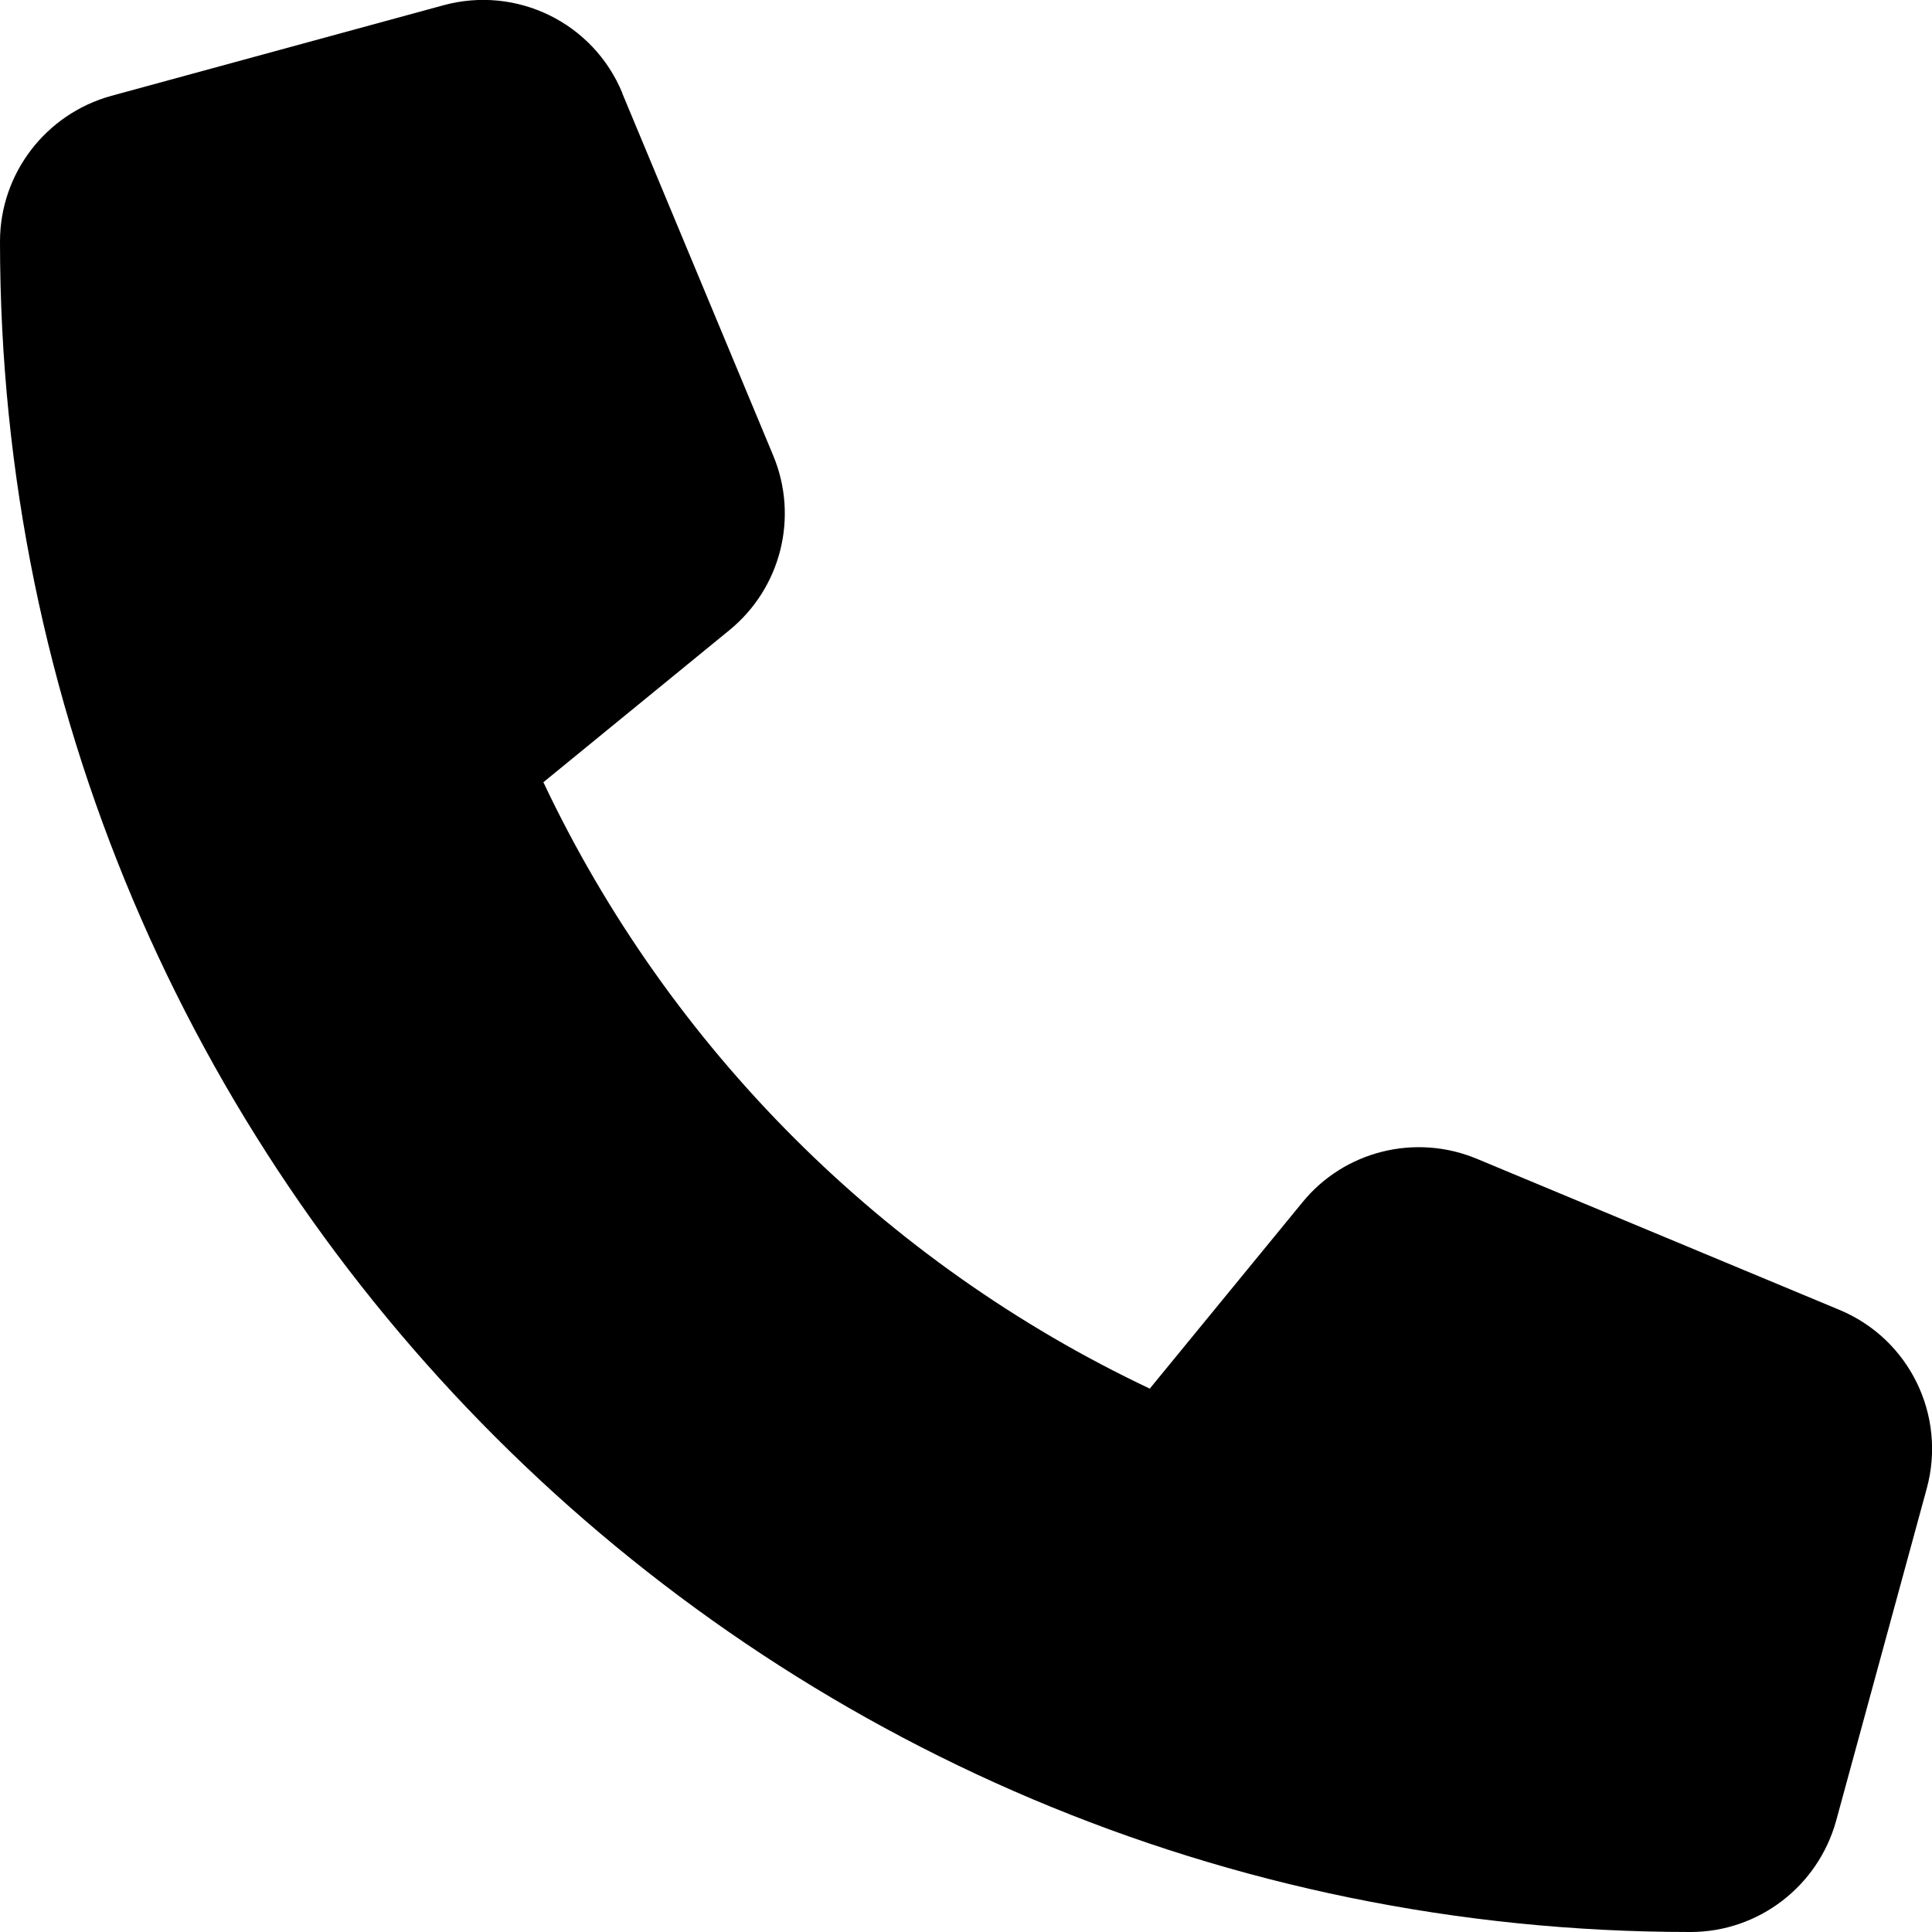
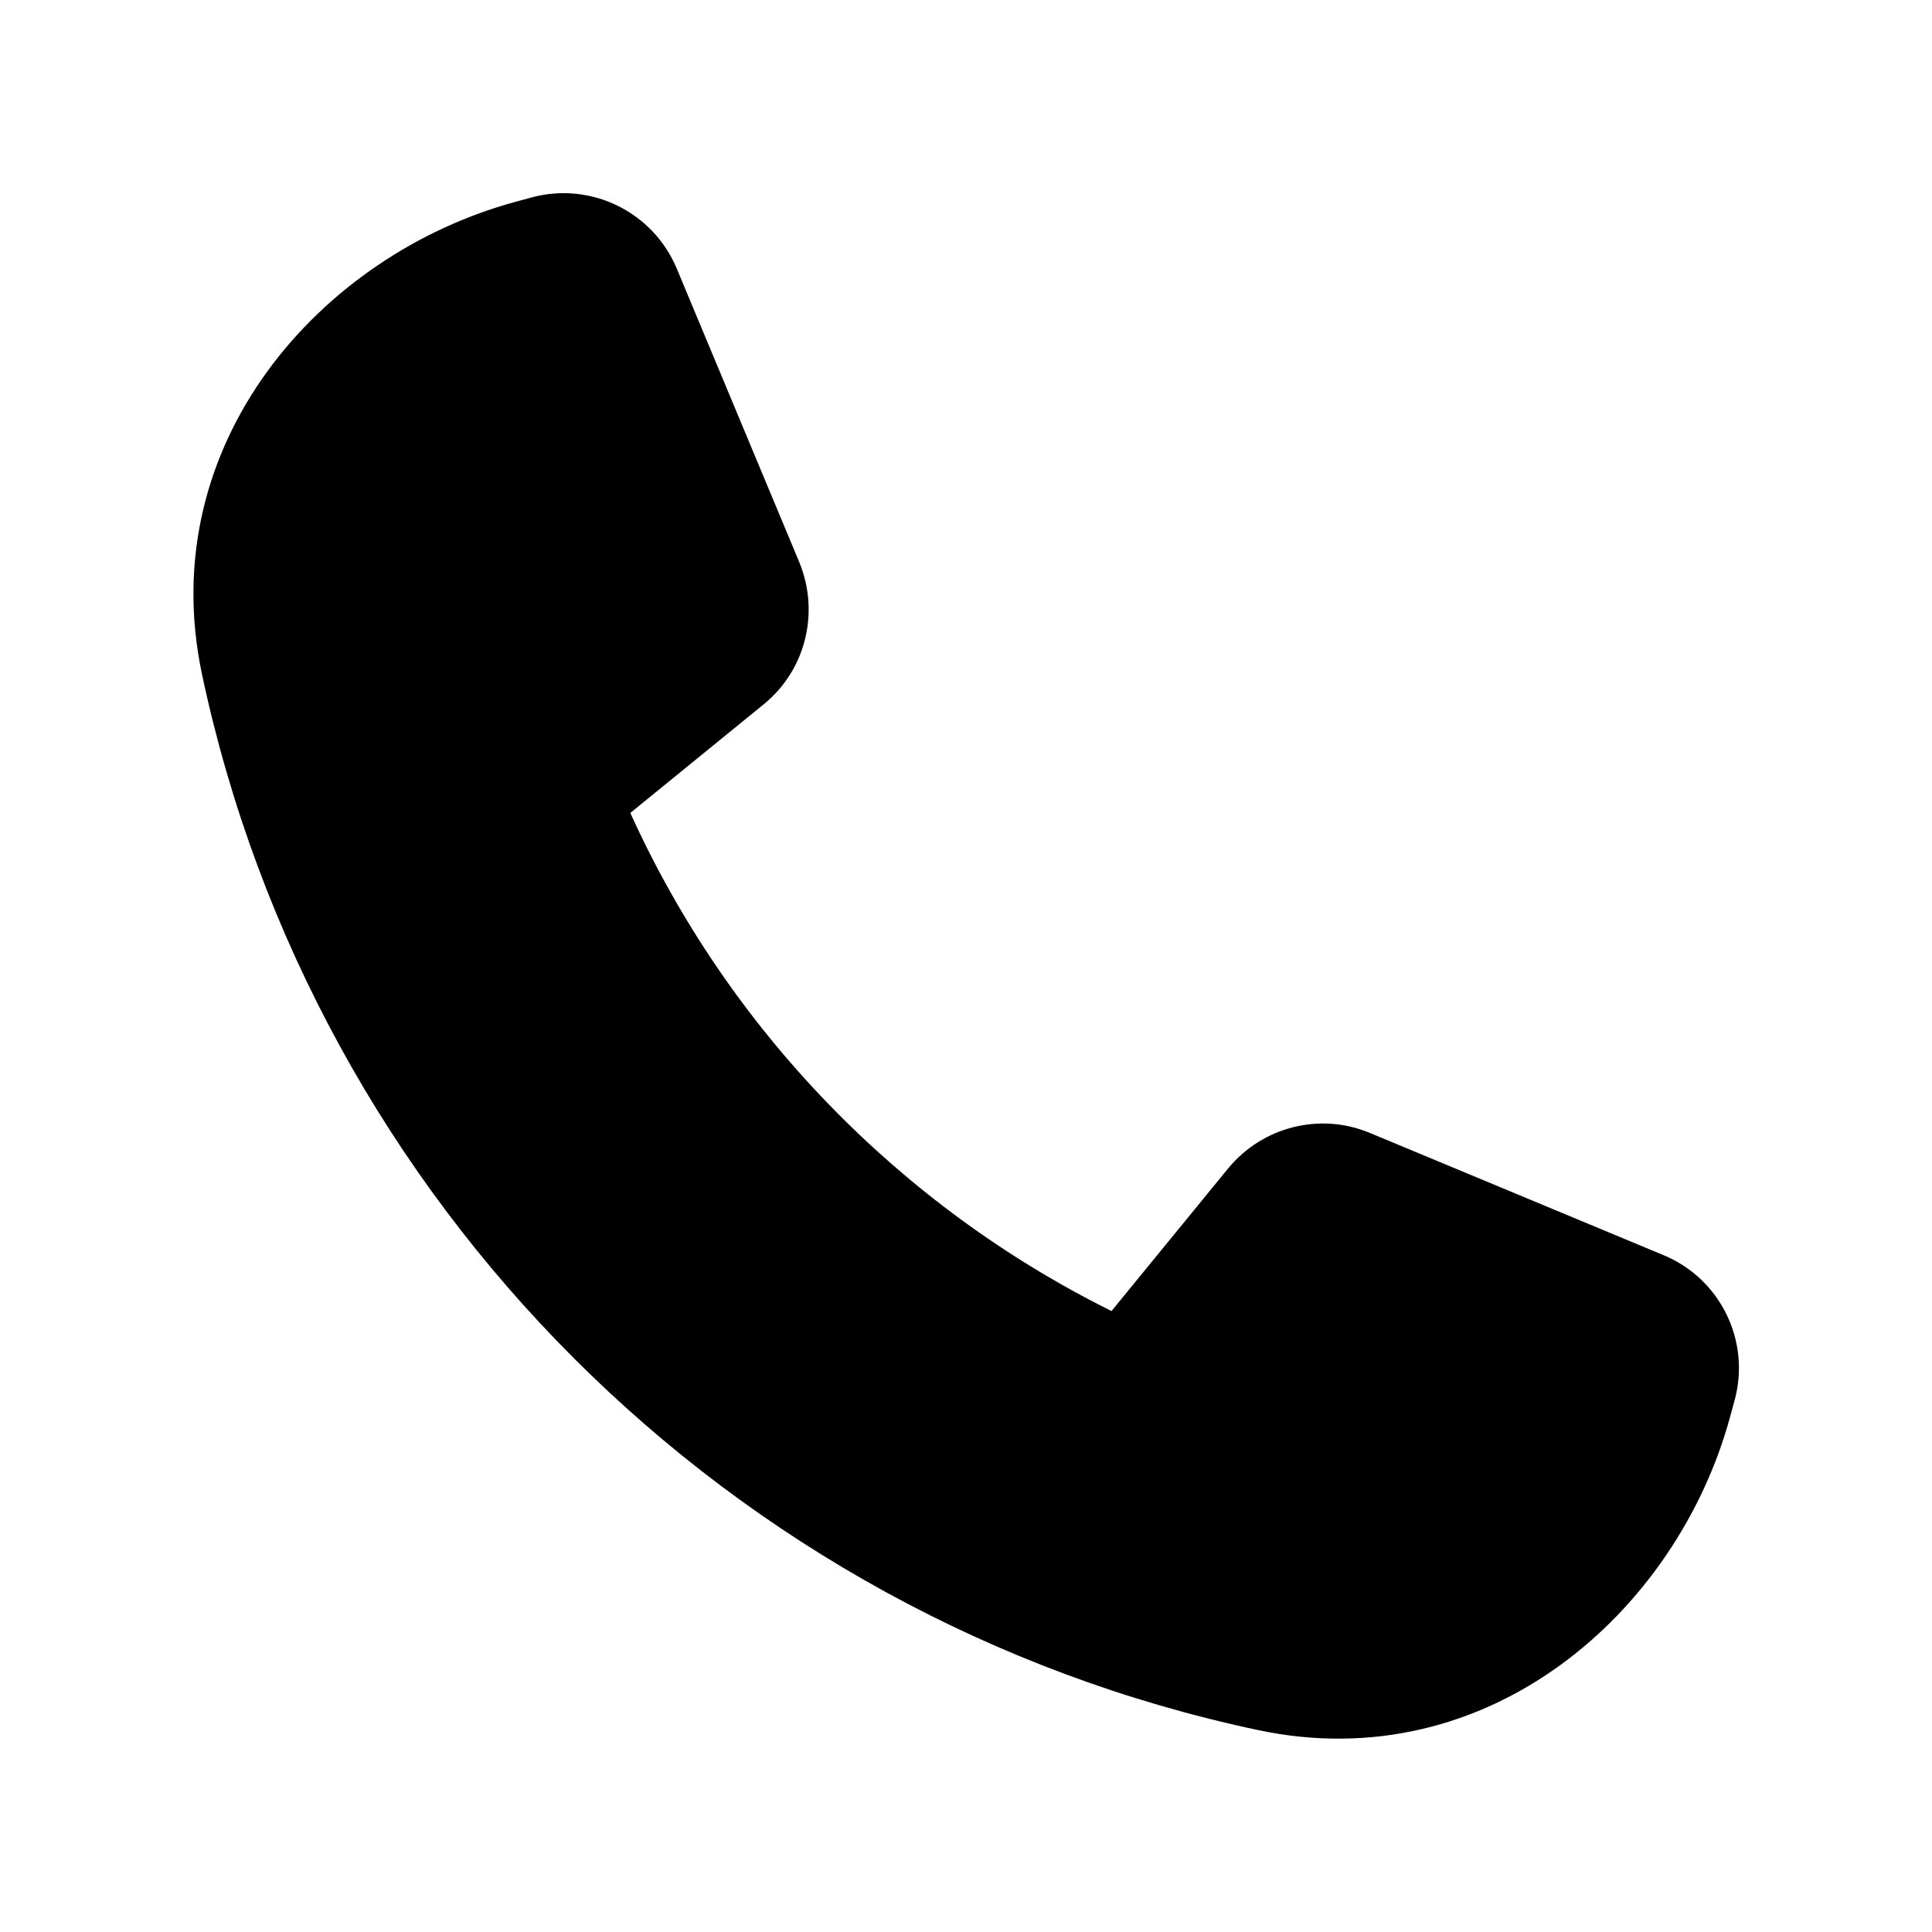
- <svg xmlns="http://www.w3.org/2000/svg" viewBox="0 0 512 512">
-   <path d="M164.9 24.6c-7.7-18.6-28-28.5-47.4-23.2l-88 24C12.1 30.2 0 46 0 64C0 311.4 200.6 512 448 512c18 0 33.8-12.1 38.6-29.5l24-88c5.3-19.4-4.6-39.7-23.2-47.4l-96-40c-16.3-6.8-35.2-2.1-46.3 11.6L304.7 368C234.3 334.7 177.3 277.7 144 207.3L193.3 167c13.7-11.2 18.4-30 11.6-46.3l-40-96z" />
+ <svg xmlns="http://www.w3.org/2000/svg" viewBox="0 0 640 640">
+   <path d="M224.2 89C216.3 70.1 195.7 60.1 176.1 65.4L170.6 66.9C106 84.5 50.8 147.1 66.9 223.3C104 398.3 241.7 536 416.7 573.1C493 589.3 555.5 534 573.1 469.4L574.6 463.9C580 444.2 569.9 423.6 551.1 415.8L453.8 375.3C437.3 368.4 418.2 373.2 406.8 387.1L368.2 434.3C297.9 399.4 241.3 341 208.8 269.3L253 233.3C266.9 222 271.6 202.9 264.8 186.3L224.2 89z" />
</svg>
